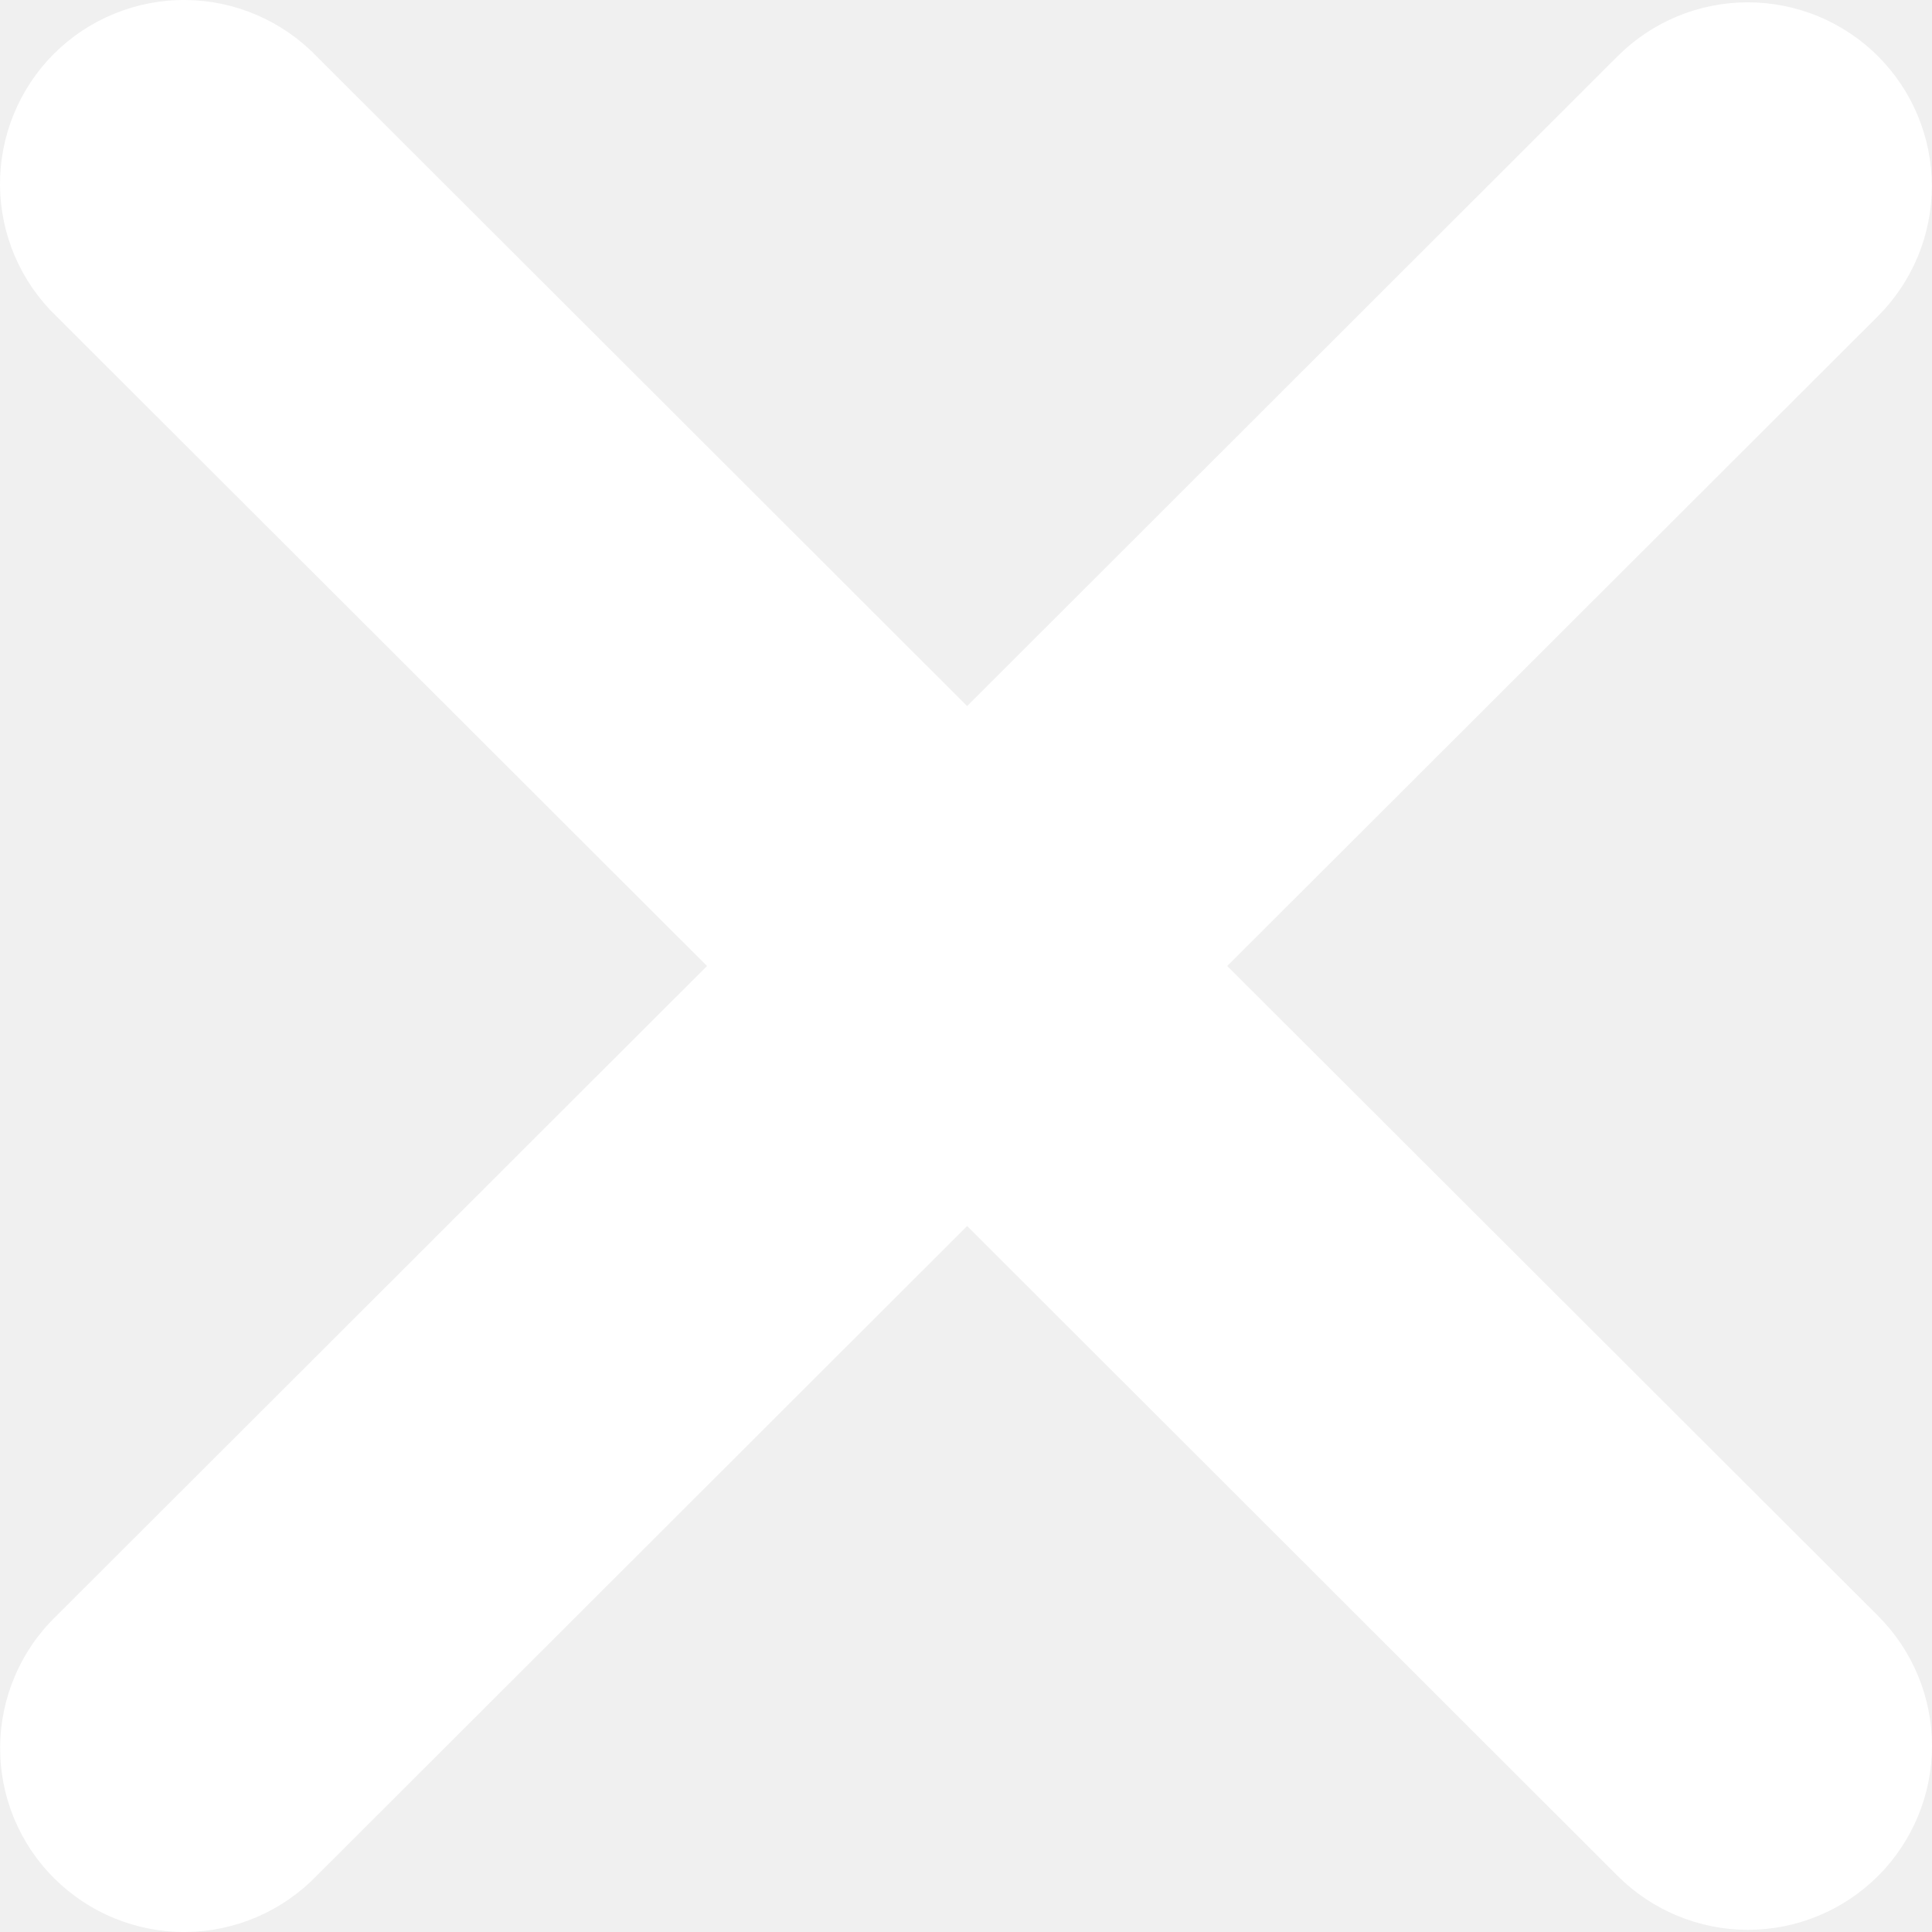
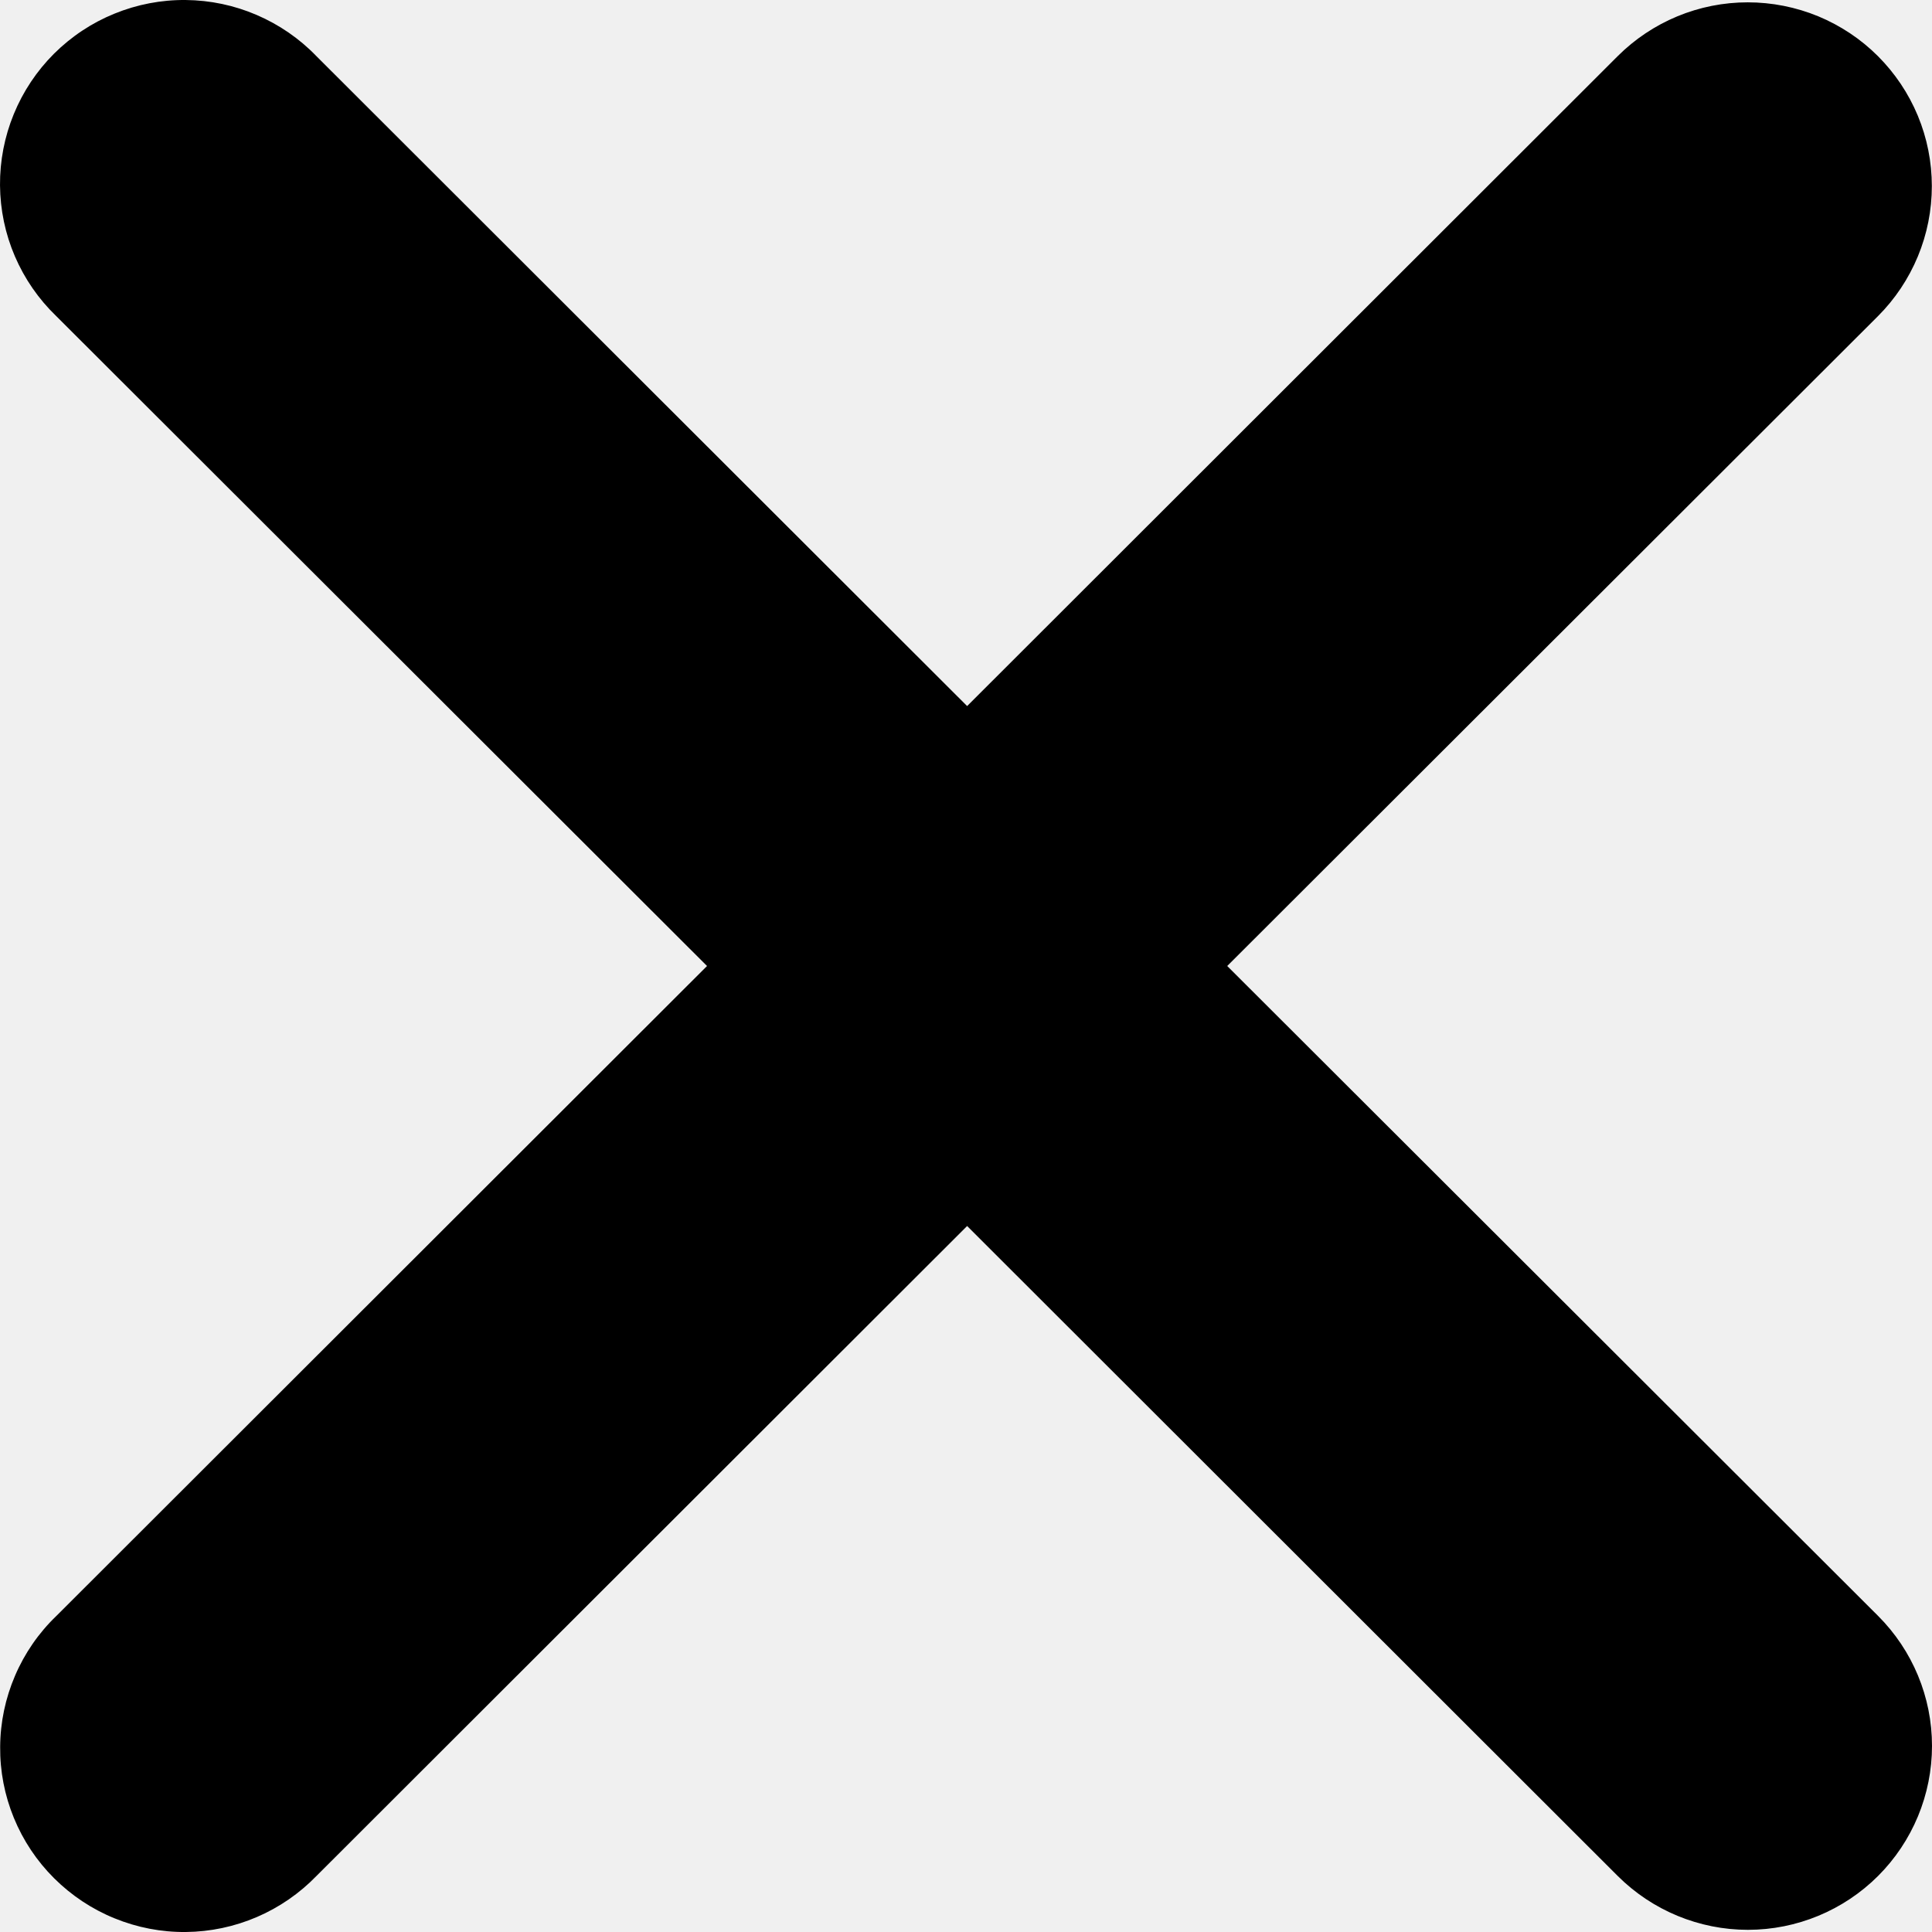
<svg xmlns="http://www.w3.org/2000/svg" width="24" height="24" viewBox="0 0 24 24" fill="none">
-   <path fill-rule="evenodd" clip-rule="evenodd" d="M12.014 15.23L20.096 23.304C20.525 23.732 21.107 23.973 21.713 23.973C22.32 23.973 22.901 23.732 23.33 23.304C23.759 22.875 24 22.294 24 21.688C24 21.082 23.759 20.502 23.33 20.073L15.245 12L23.329 3.927C23.541 3.715 23.709 3.463 23.824 3.186C23.939 2.909 23.998 2.612 23.998 2.312C23.998 2.012 23.939 1.715 23.824 1.438C23.709 1.161 23.54 0.909 23.328 0.697C23.116 0.485 22.863 0.317 22.586 0.202C22.309 0.088 22.011 0.029 21.711 0.029C21.411 0.029 21.113 0.088 20.836 0.203C20.559 0.318 20.307 0.486 20.095 0.698L12.014 8.771L3.931 0.698C3.721 0.48 3.468 0.306 3.189 0.186C2.911 0.066 2.611 0.003 2.307 9.57629e-05C2.004 -0.003 1.702 0.055 1.421 0.17C1.14 0.284 0.885 0.454 0.67 0.668C0.456 0.882 0.286 1.137 0.171 1.418C0.056 1.698 -0.002 1.999 7.71455e-05 2.302C0.003 2.606 0.065 2.905 0.185 3.184C0.305 3.463 0.479 3.715 0.697 3.925L8.783 12L0.699 20.075C0.48 20.285 0.306 20.538 0.187 20.816C0.067 21.095 0.004 21.395 0.002 21.698C-0.001 22.001 0.057 22.302 0.172 22.582C0.287 22.863 0.457 23.118 0.672 23.332C0.887 23.546 1.142 23.716 1.423 23.83C1.704 23.945 2.005 24.003 2.309 24C2.612 23.997 2.912 23.934 3.191 23.814C3.47 23.694 3.722 23.52 3.933 23.302L12.014 15.23Z" fill="white" />
+   <path fill-rule="evenodd" clip-rule="evenodd" d="M12.014 15.23L20.096 23.304C20.525 23.732 21.107 23.973 21.713 23.973C22.32 23.973 22.901 23.732 23.33 23.304C23.759 22.875 24 22.294 24 21.688C24 21.082 23.759 20.502 23.33 20.073L15.245 12L23.329 3.927C23.541 3.715 23.709 3.463 23.824 3.186C23.939 2.909 23.998 2.612 23.998 2.312C23.998 2.012 23.939 1.715 23.824 1.438C23.709 1.161 23.54 0.909 23.328 0.697C23.116 0.485 22.863 0.317 22.586 0.202C22.309 0.088 22.011 0.029 21.711 0.029C21.411 0.029 21.113 0.088 20.836 0.203C20.559 0.318 20.307 0.486 20.095 0.698L12.014 8.771L3.931 0.698C3.721 0.48 3.468 0.306 3.189 0.186C2.911 0.066 2.611 0.003 2.307 9.57629e-05C2.004 -0.003 1.702 0.055 1.421 0.17C1.14 0.284 0.885 0.454 0.67 0.668C0.456 0.882 0.286 1.137 0.171 1.418C0.056 1.698 -0.002 1.999 7.71455e-05 2.302C0.003 2.606 0.065 2.905 0.185 3.184C0.305 3.463 0.479 3.715 0.697 3.925L8.783 12L0.699 20.075C0.48 20.285 0.306 20.538 0.187 20.816C0.067 21.095 0.004 21.395 0.002 21.698C-0.001 22.001 0.057 22.302 0.172 22.582C0.287 22.863 0.457 23.118 0.672 23.332C0.887 23.546 1.142 23.716 1.423 23.83C1.704 23.945 2.005 24.003 2.309 24C2.612 23.997 2.912 23.934 3.191 23.814C3.47 23.694 3.722 23.52 3.933 23.302L12.014 15.23Z" fill="currentColor" />
</svg>
